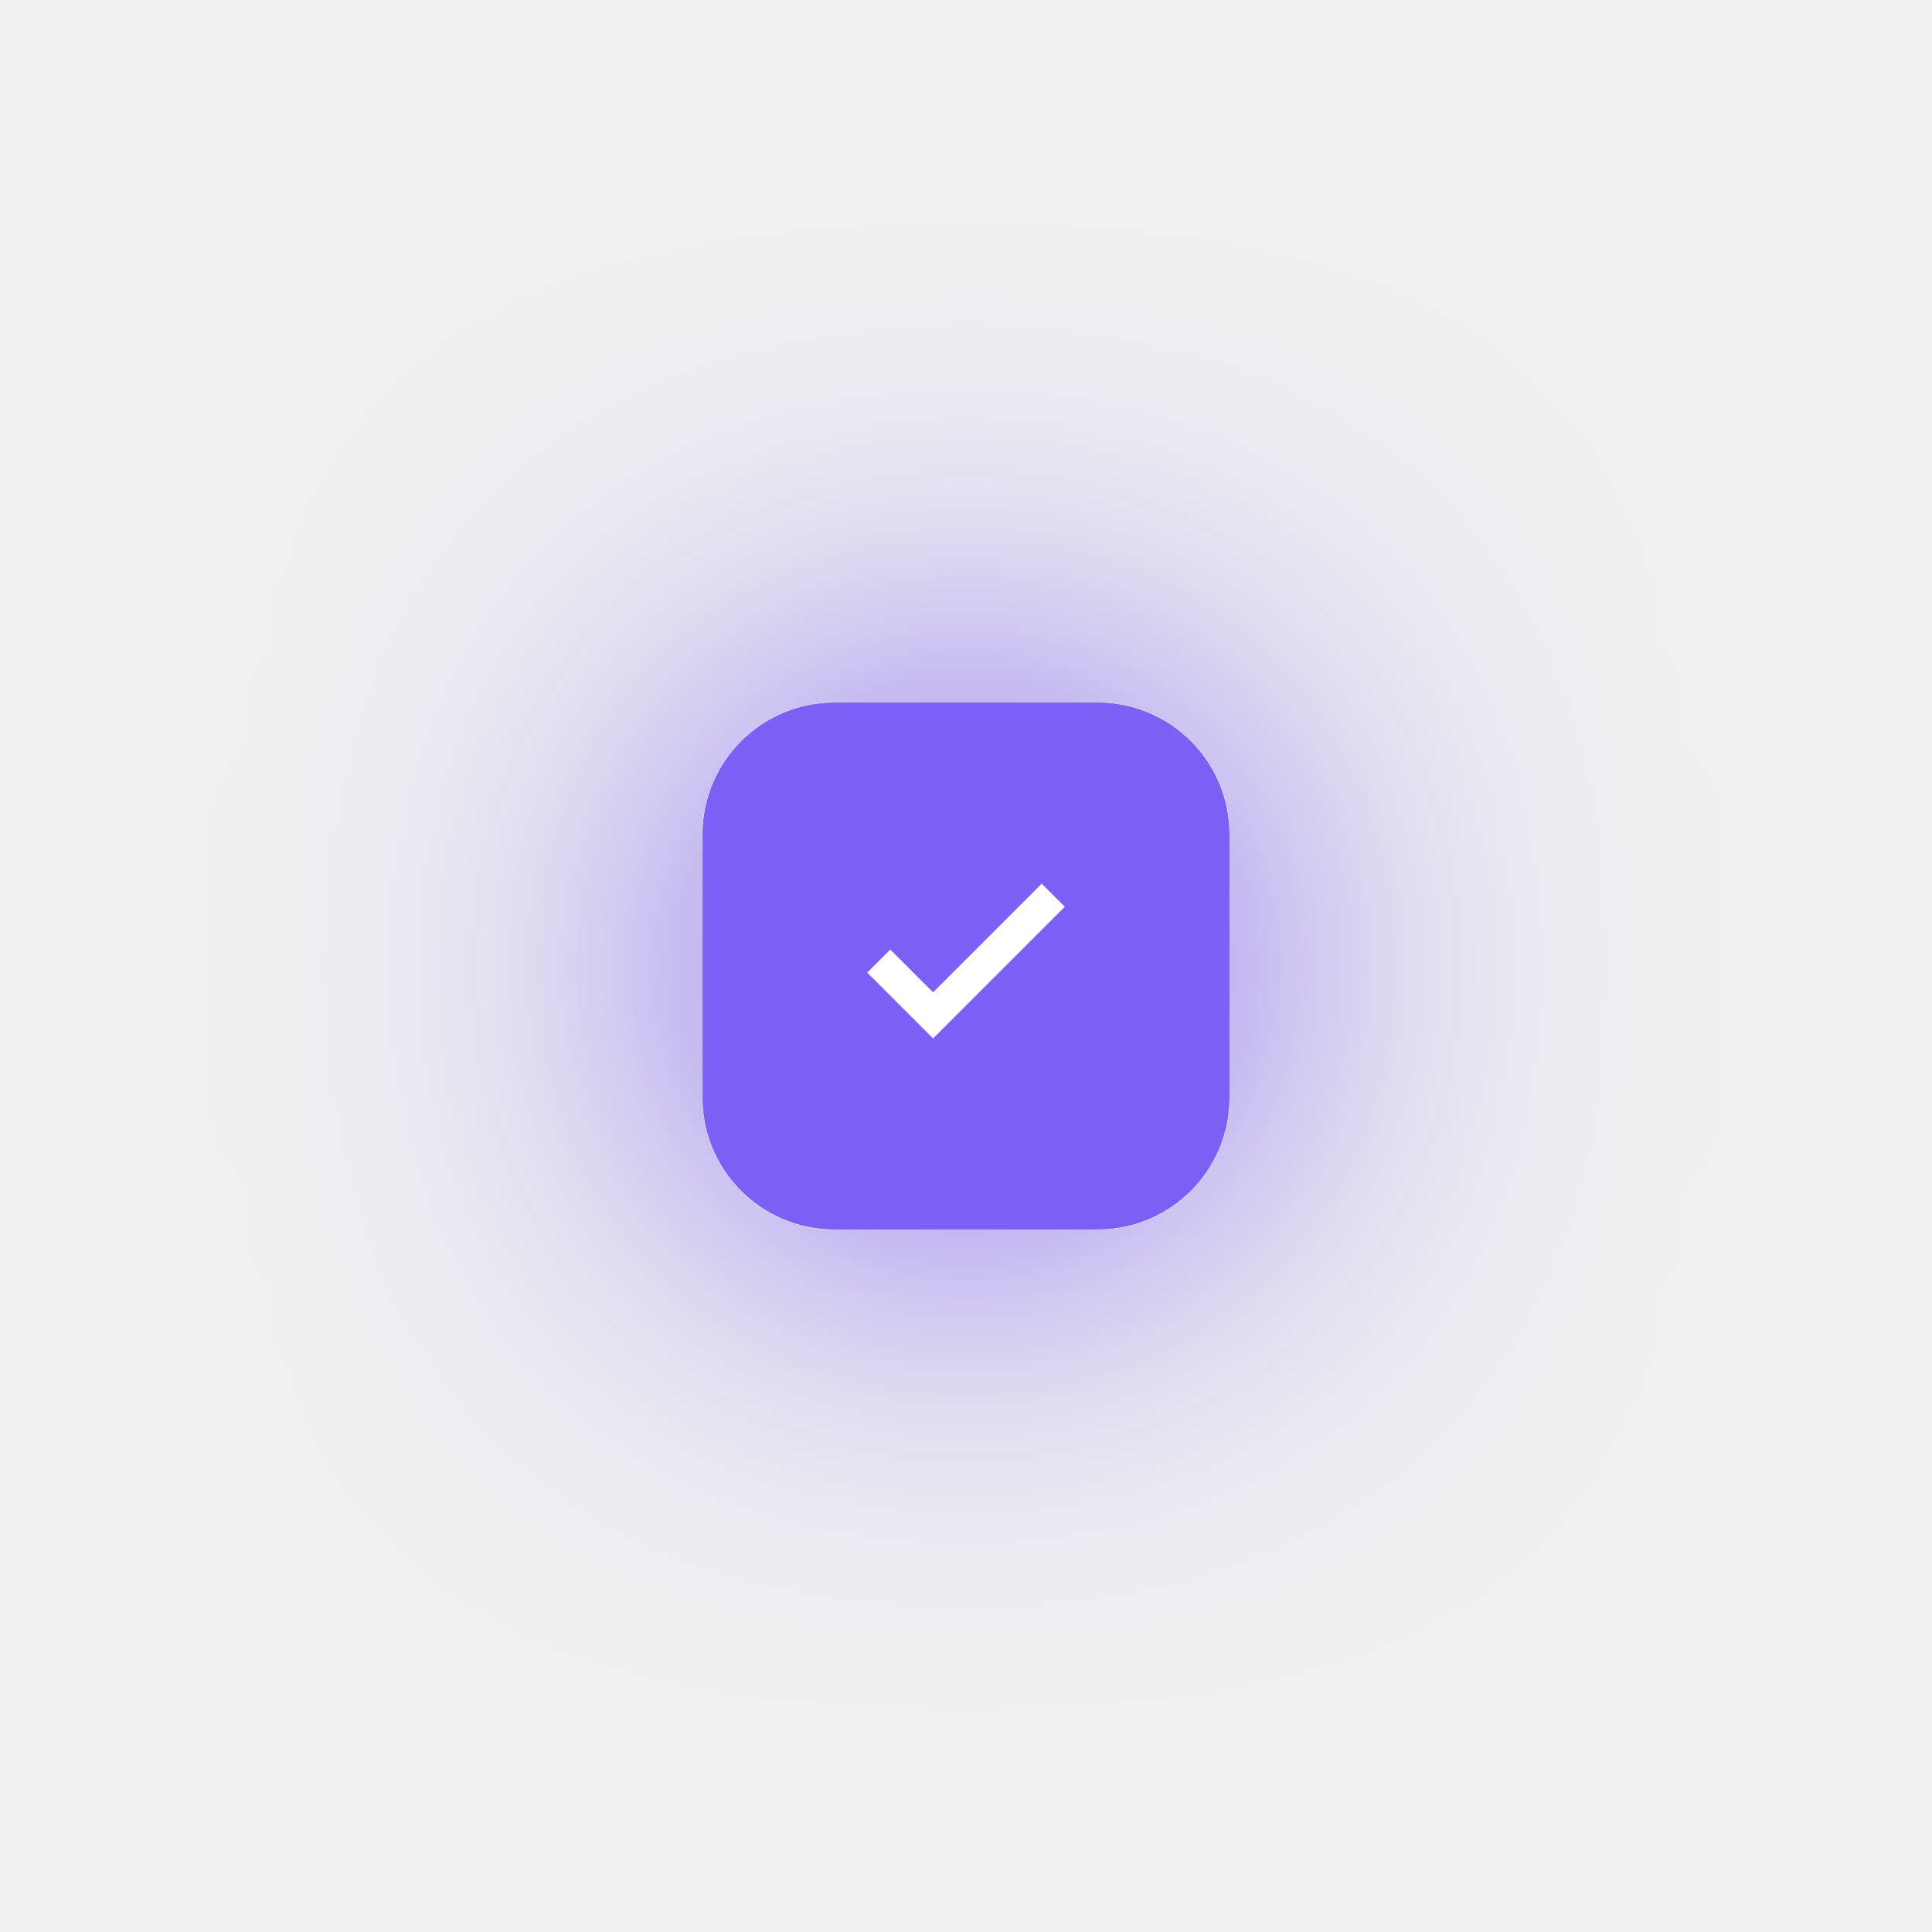
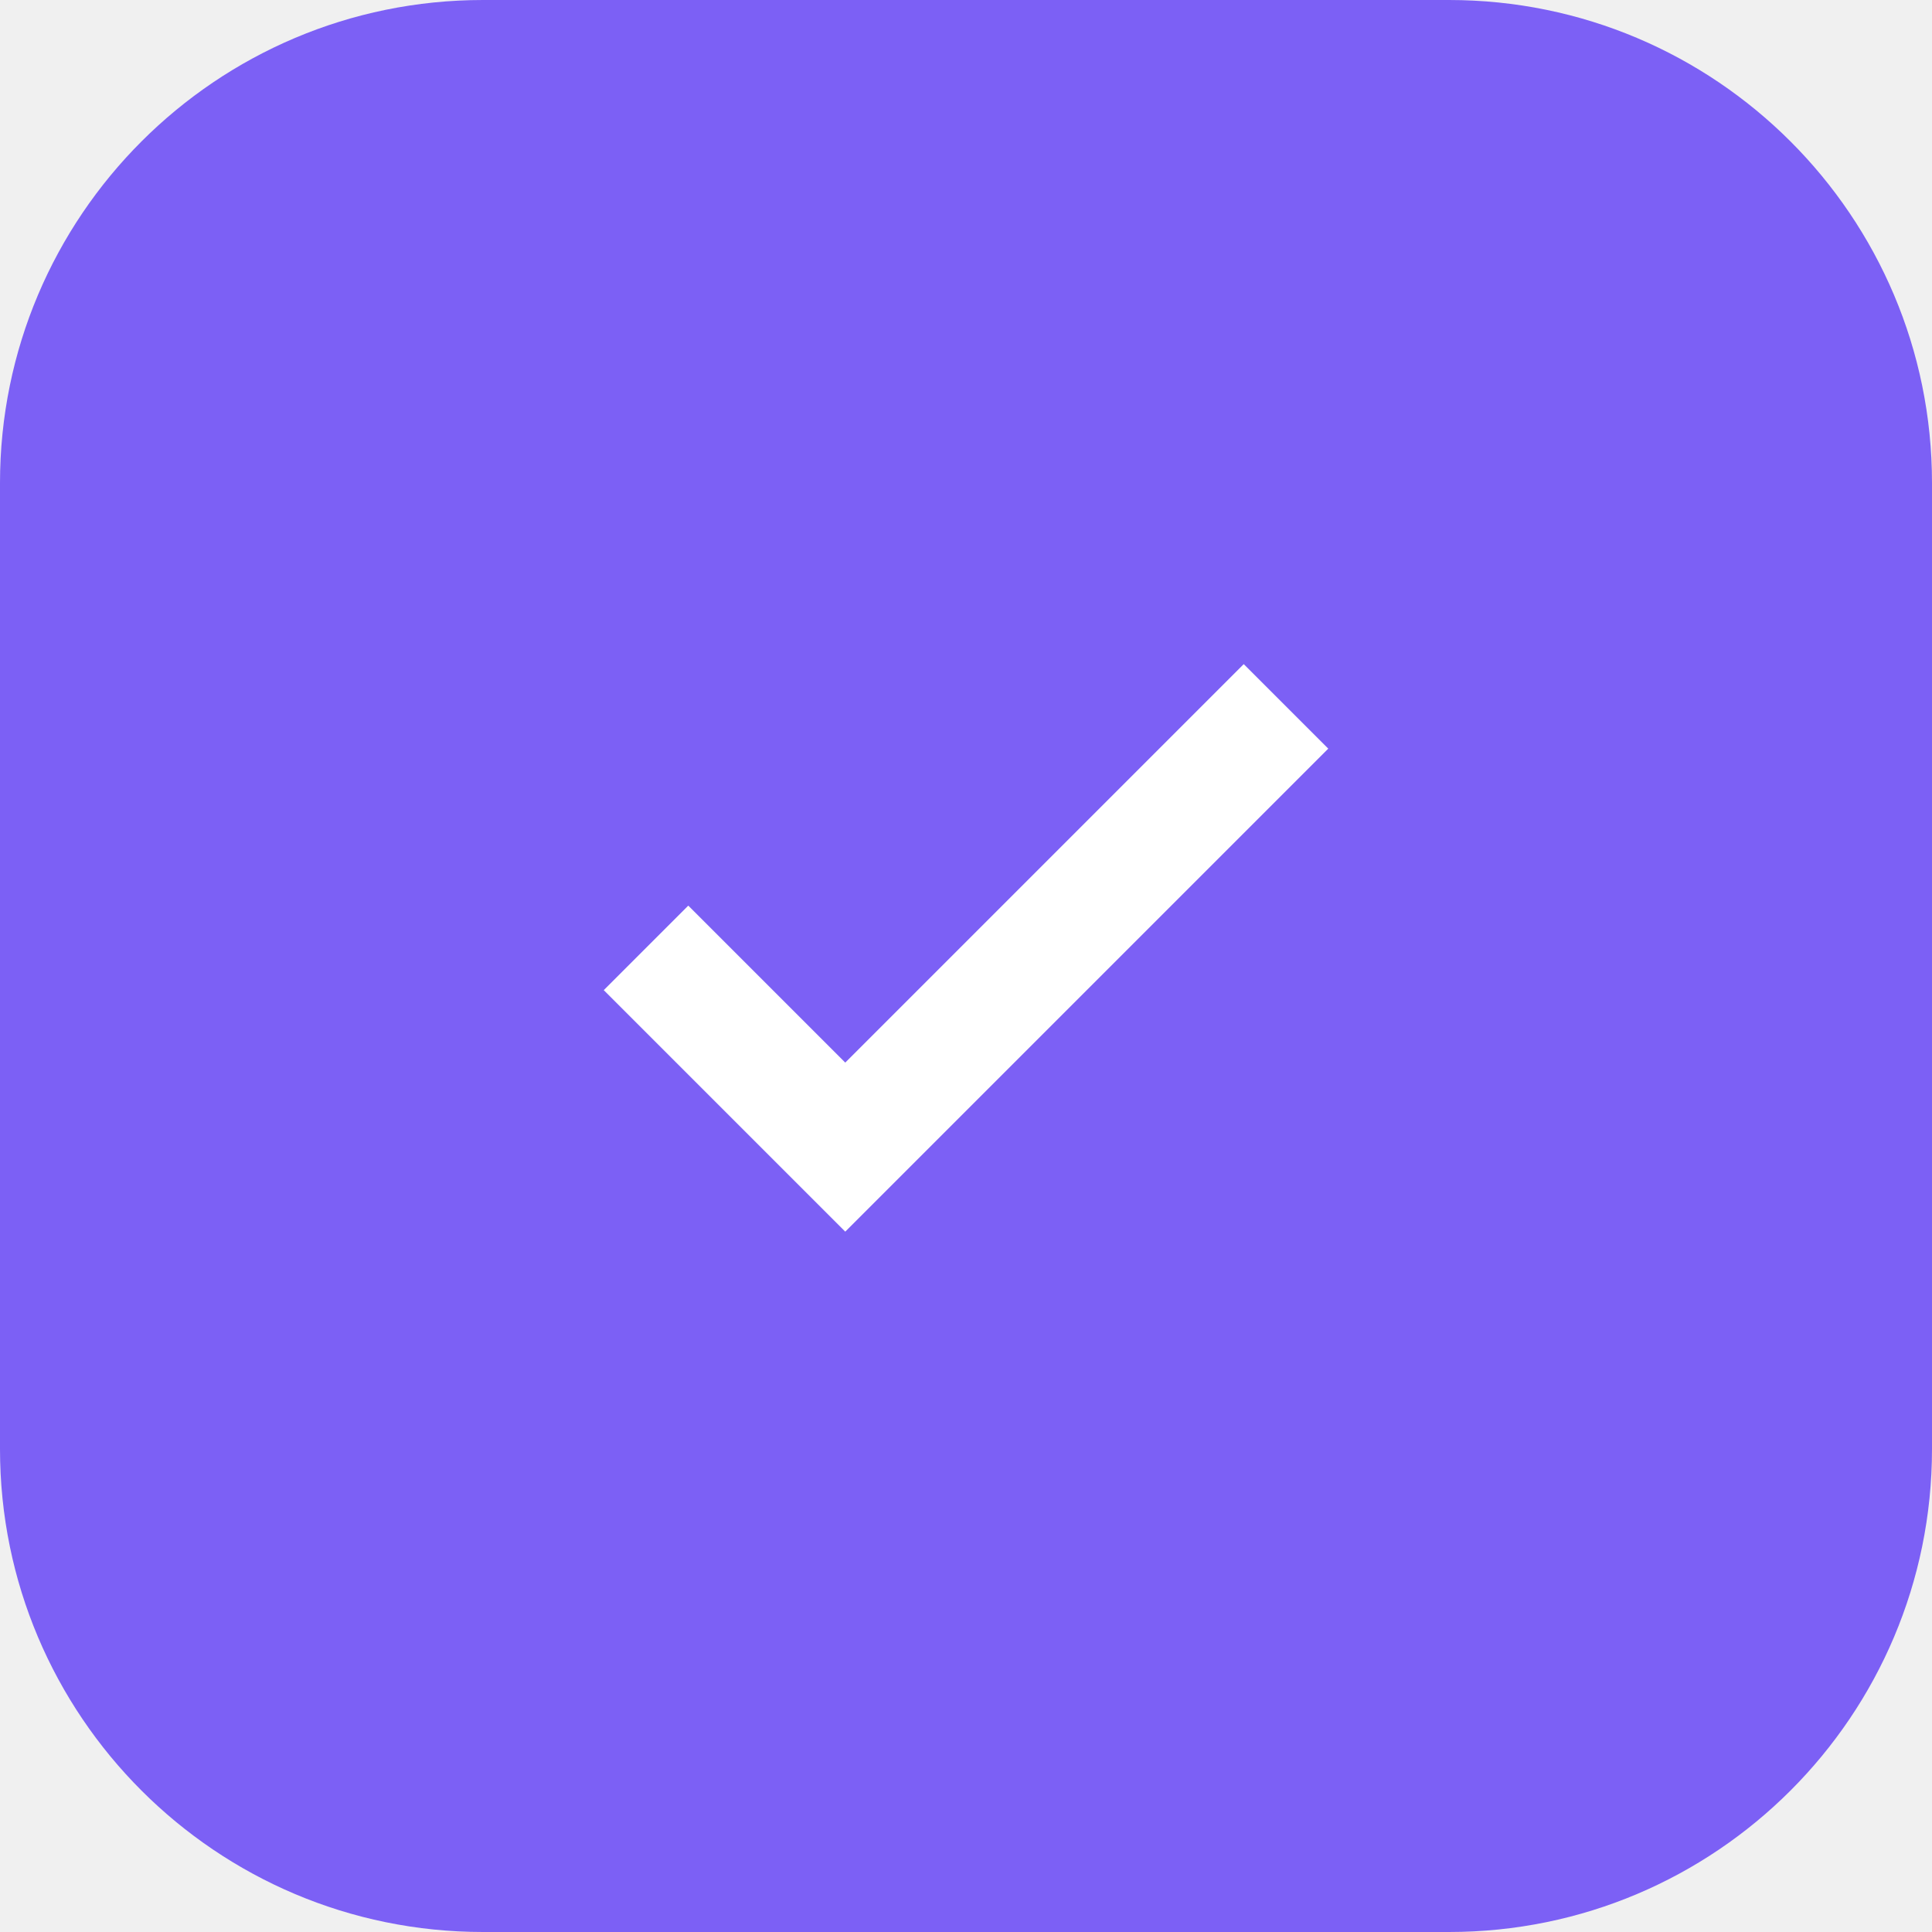
- <svg xmlns="http://www.w3.org/2000/svg" width="88" height="88" viewBox="0 0 88 88" fill="none">
-   <g filter="url(#filter0_d_1649_30453)">
-     <g clip-path="url(#clip0_1649_30453)">
-       <rect x="32" y="32" width="24" height="24" rx="6" fill="#7C60F5" />
-       <mask id="mask0_1649_30453" style="mask-type:alpha" maskUnits="userSpaceOnUse" x="32" y="32" width="24" height="24">
-         <rect x="32" y="32" width="24" height="24" fill="#D9D9D9" />
-       </mask>
-       <g mask="url(#mask0_1649_30453)">
-         <path d="M42.5 47.3L39.5 44.3L40.55 43.25L42.5 45.2L47.45 40.25L48.5 41.3L42.5 47.3Z" fill="white" />
-       </g>
+ <svg xmlns="http://www.w3.org/2000/svg" width="24" height="24" viewBox="0 0 24 24" fill="none">
+   <g clip-path="url(#clip0_1883_28362)">
+     <rect width="24" height="24" rx="6" fill="#7C60F5" />
+     <mask id="mask0_1883_28362" style="mask-type:alpha" maskUnits="userSpaceOnUse" x="0" y="0" width="24" height="24">
+       <rect width="24" height="24" fill="#D9D9D9" />
+     </mask>
+     <g mask="url(#mask0_1883_28362)">
+       <path d="M10.5 15.3L7.5 12.3L8.55 11.25L10.5 13.2L15.45 8.25L16.5 9.3L10.5 15.3Z" fill="white" />
    </g>
  </g>
  <defs>
-     <filter id="filter0_d_1649_30453" x="0" y="0" width="88" height="88" filterUnits="userSpaceOnUse" color-interpolation-filters="sRGB">
-       <feFlood flood-opacity="0" result="BackgroundImageFix" />
-       <feColorMatrix in="SourceAlpha" type="matrix" values="0 0 0 0 0 0 0 0 0 0 0 0 0 0 0 0 0 0 127 0" result="hardAlpha" />
-       <feOffset />
-       <feGaussianBlur stdDeviation="16" />
-       <feComposite in2="hardAlpha" operator="out" />
-       <feColorMatrix type="matrix" values="0 0 0 0 0.486 0 0 0 0 0.376 0 0 0 0 0.961 0 0 0 1 0" />
-       <feBlend mode="normal" in2="BackgroundImageFix" result="effect1_dropShadow_1649_30453" />
-       <feBlend mode="normal" in="SourceGraphic" in2="effect1_dropShadow_1649_30453" result="shape" />
-     </filter>
-     <clipPath id="clip0_1649_30453">
-       <rect x="32" y="32" width="24" height="24" rx="6" fill="white" />
+     <clipPath id="clip0_1883_28362">
+       <rect width="24" height="24" rx="6" fill="white" />
    </clipPath>
  </defs>
</svg>
